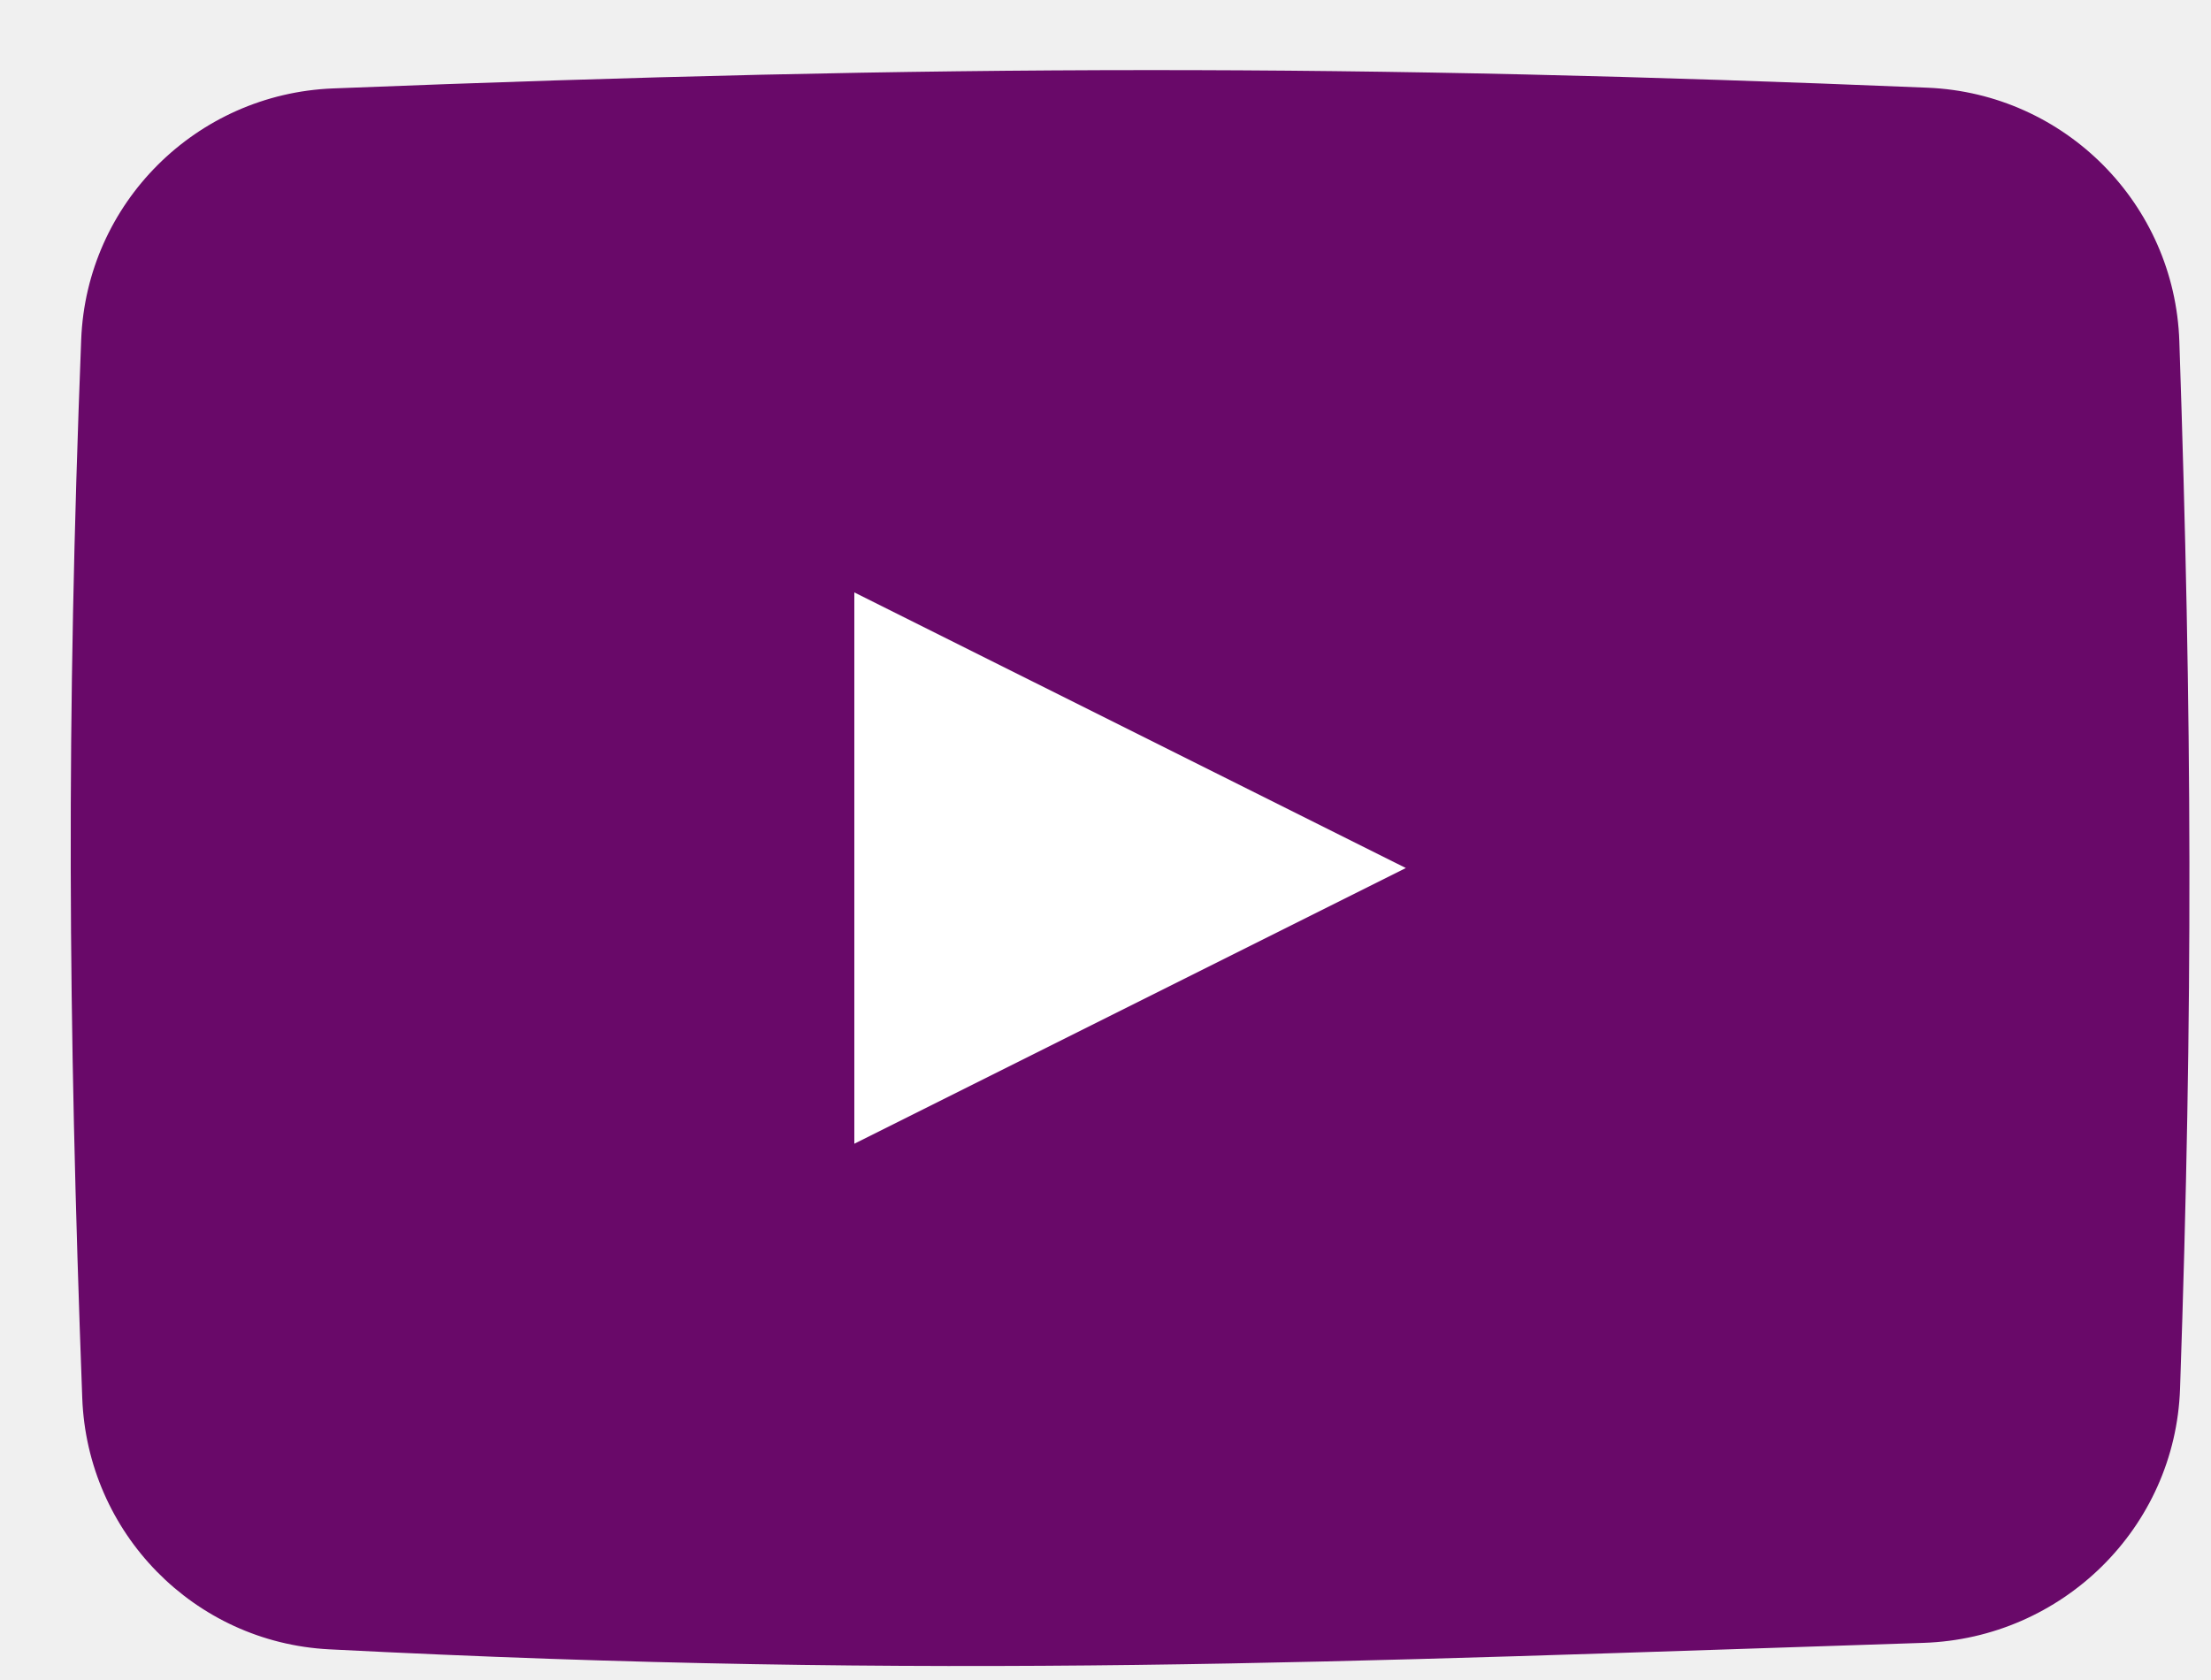
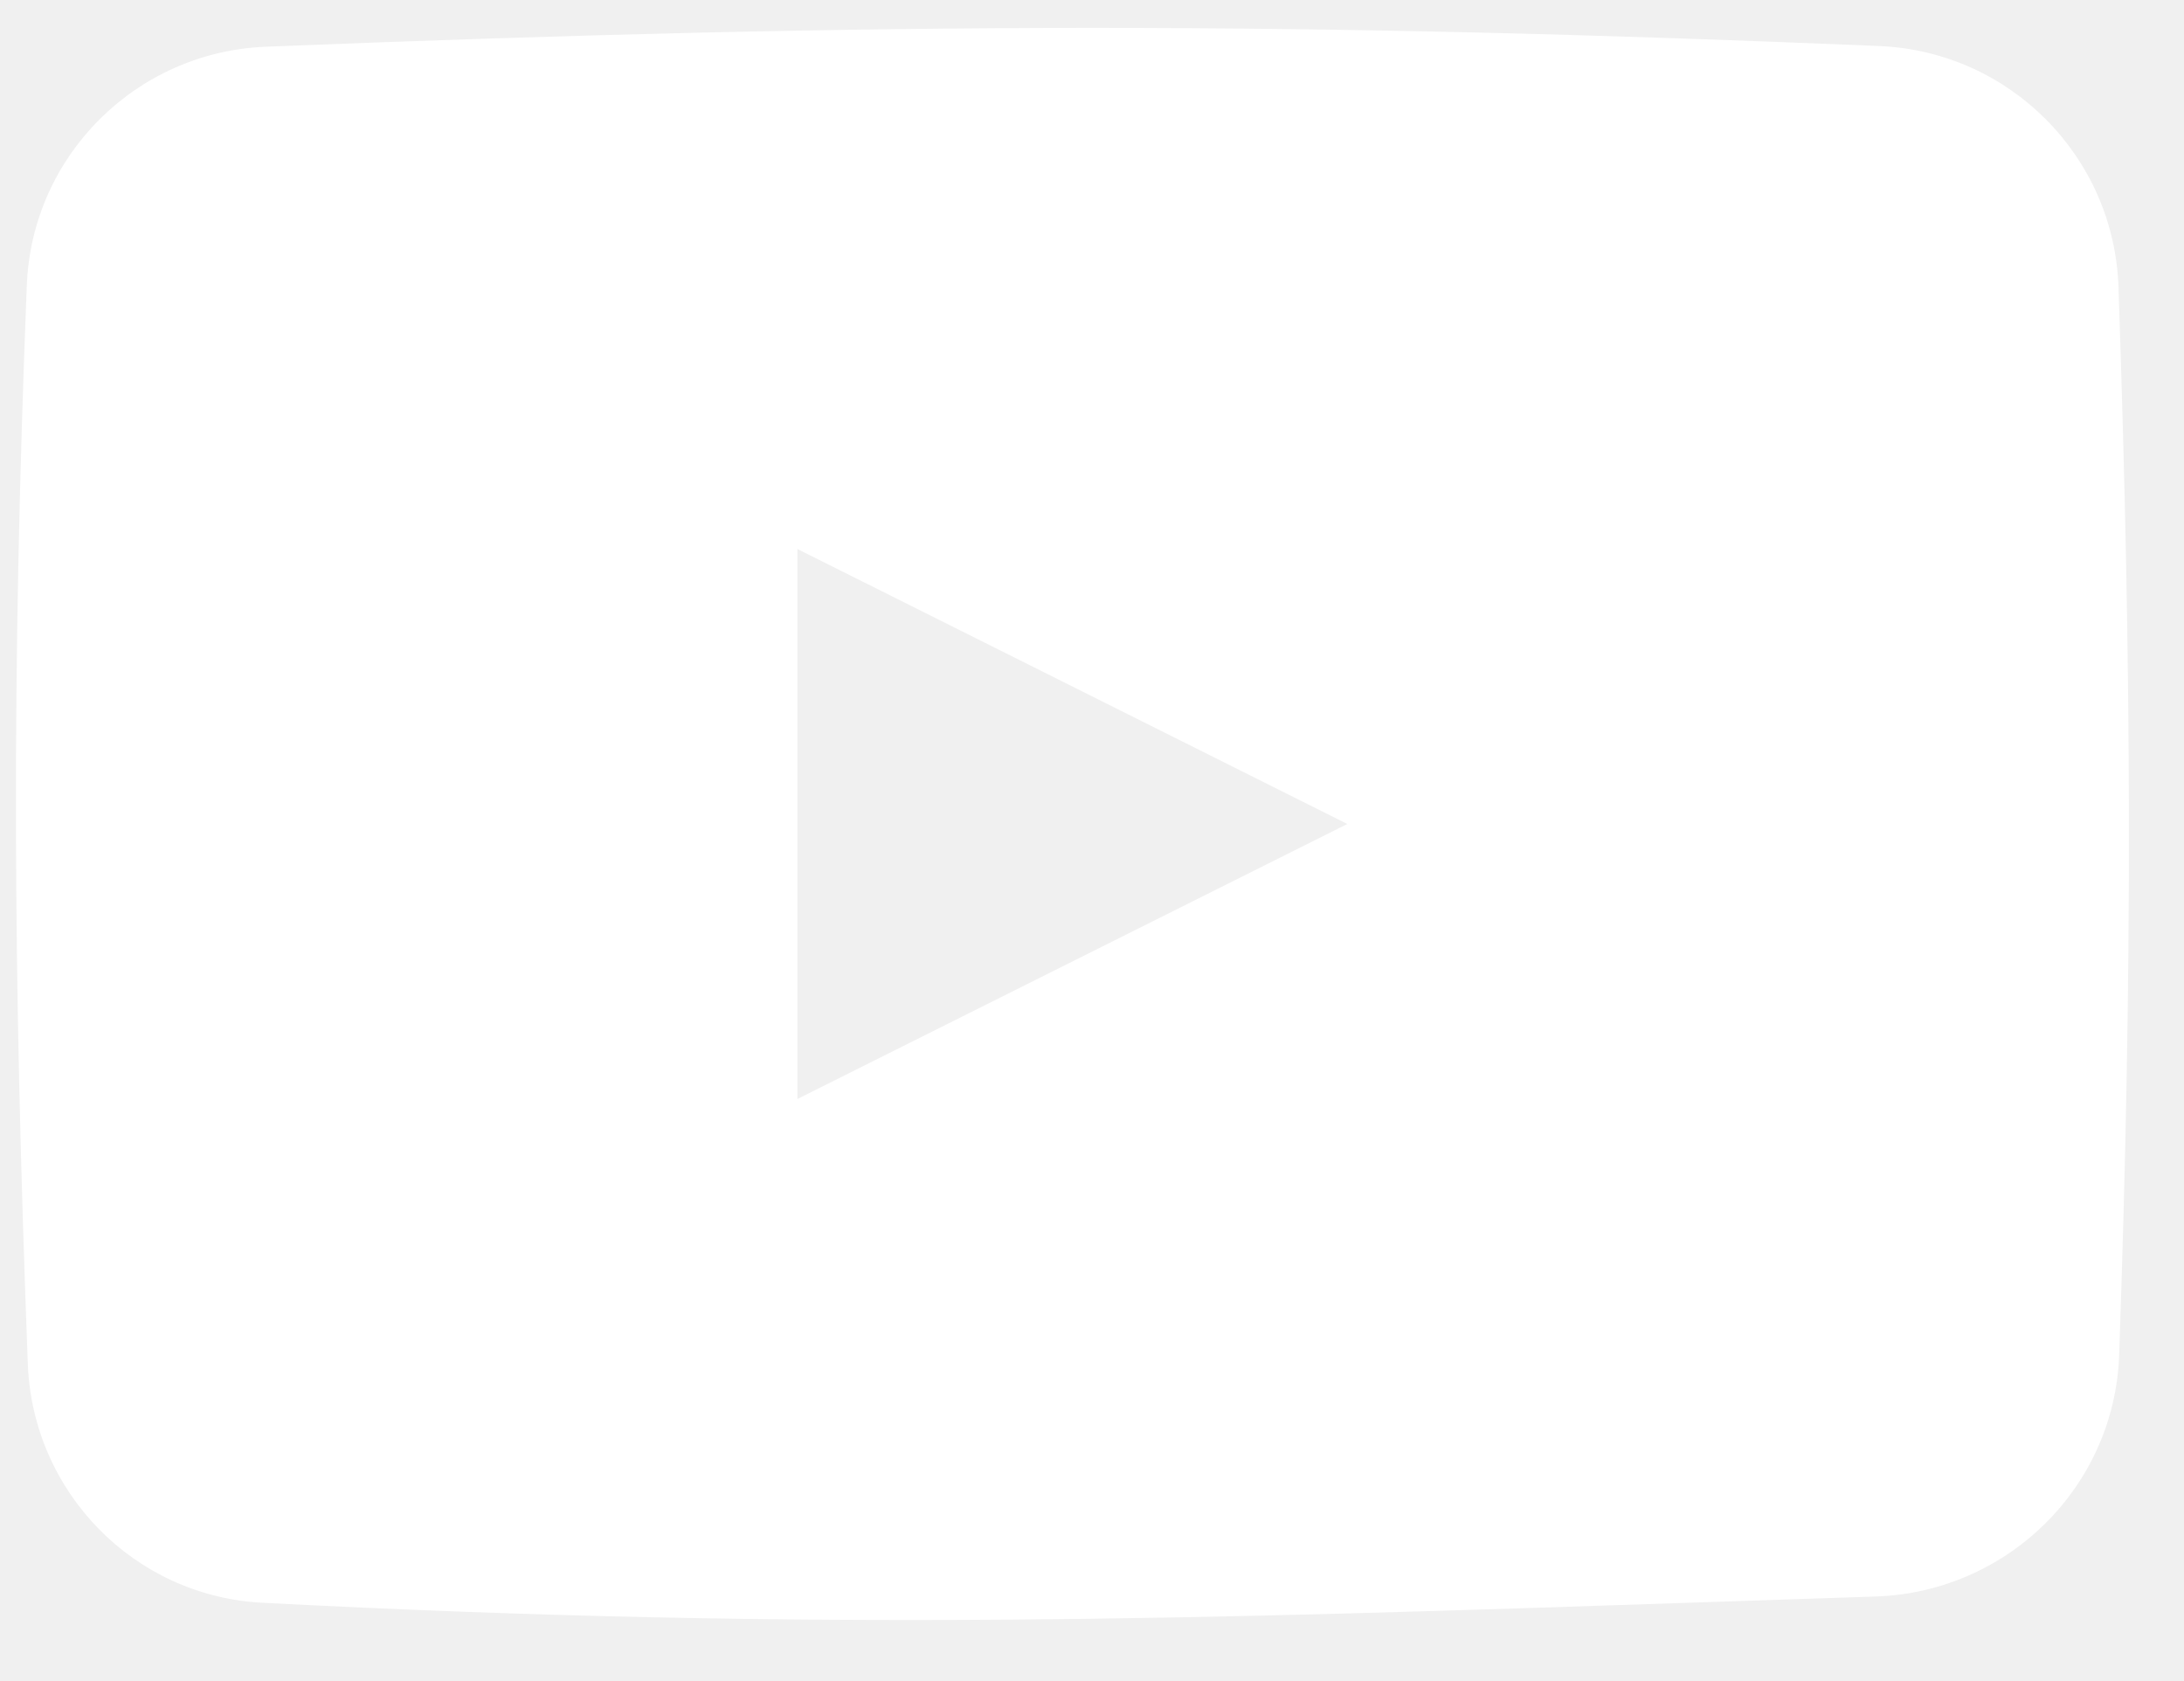
- <svg xmlns="http://www.w3.org/2000/svg" width="25" height="19" viewBox="0 0 25 19" fill="none">
-   <path d="M0.918 3.841C0.978 2.297 2.22 1.061 3.765 1C10.703 0.725 15.354 0.725 21.797 0.992C23.348 1.057 24.59 2.307 24.642 3.86C24.786 8.136 24.799 11.364 24.65 15.706C24.596 17.277 23.32 18.529 21.749 18.58C15.146 18.795 10.617 19.006 3.721 18.653C2.195 18.574 0.986 17.338 0.93 15.81C0.768 11.456 0.749 8.186 0.918 3.841Z" fill="#690969" />
-   <path d="M9.66 12.935L15.896 9.817L9.66 6.7V12.935Z" fill="white" />
+ <svg xmlns="http://www.w3.org/2000/svg" width="26" height="20" viewBox="0 0 26 20" fill="none">
+   <path fill-rule="evenodd" clip-rule="evenodd" d="M3.166 0.556C1.621 0.617 0.38 1.852 0.319 3.397C0.135 8.072 0.155 11.55 0.331 16.235C0.389 17.762 1.596 18.999 3.122 19.078C9.767 19.424 14.313 19.272 20.318 19.071C20.969 19.049 21.637 19.026 22.326 19.004C23.898 18.953 25.173 17.701 25.228 16.13C25.391 11.455 25.377 8.02 25.22 3.415C25.167 1.863 23.925 0.613 22.374 0.548C15.495 0.259 10.576 0.259 3.166 0.556ZM16.04 9.808L9.493 13.082V6.535L16.04 9.808Z" fill="white" />
</svg>
